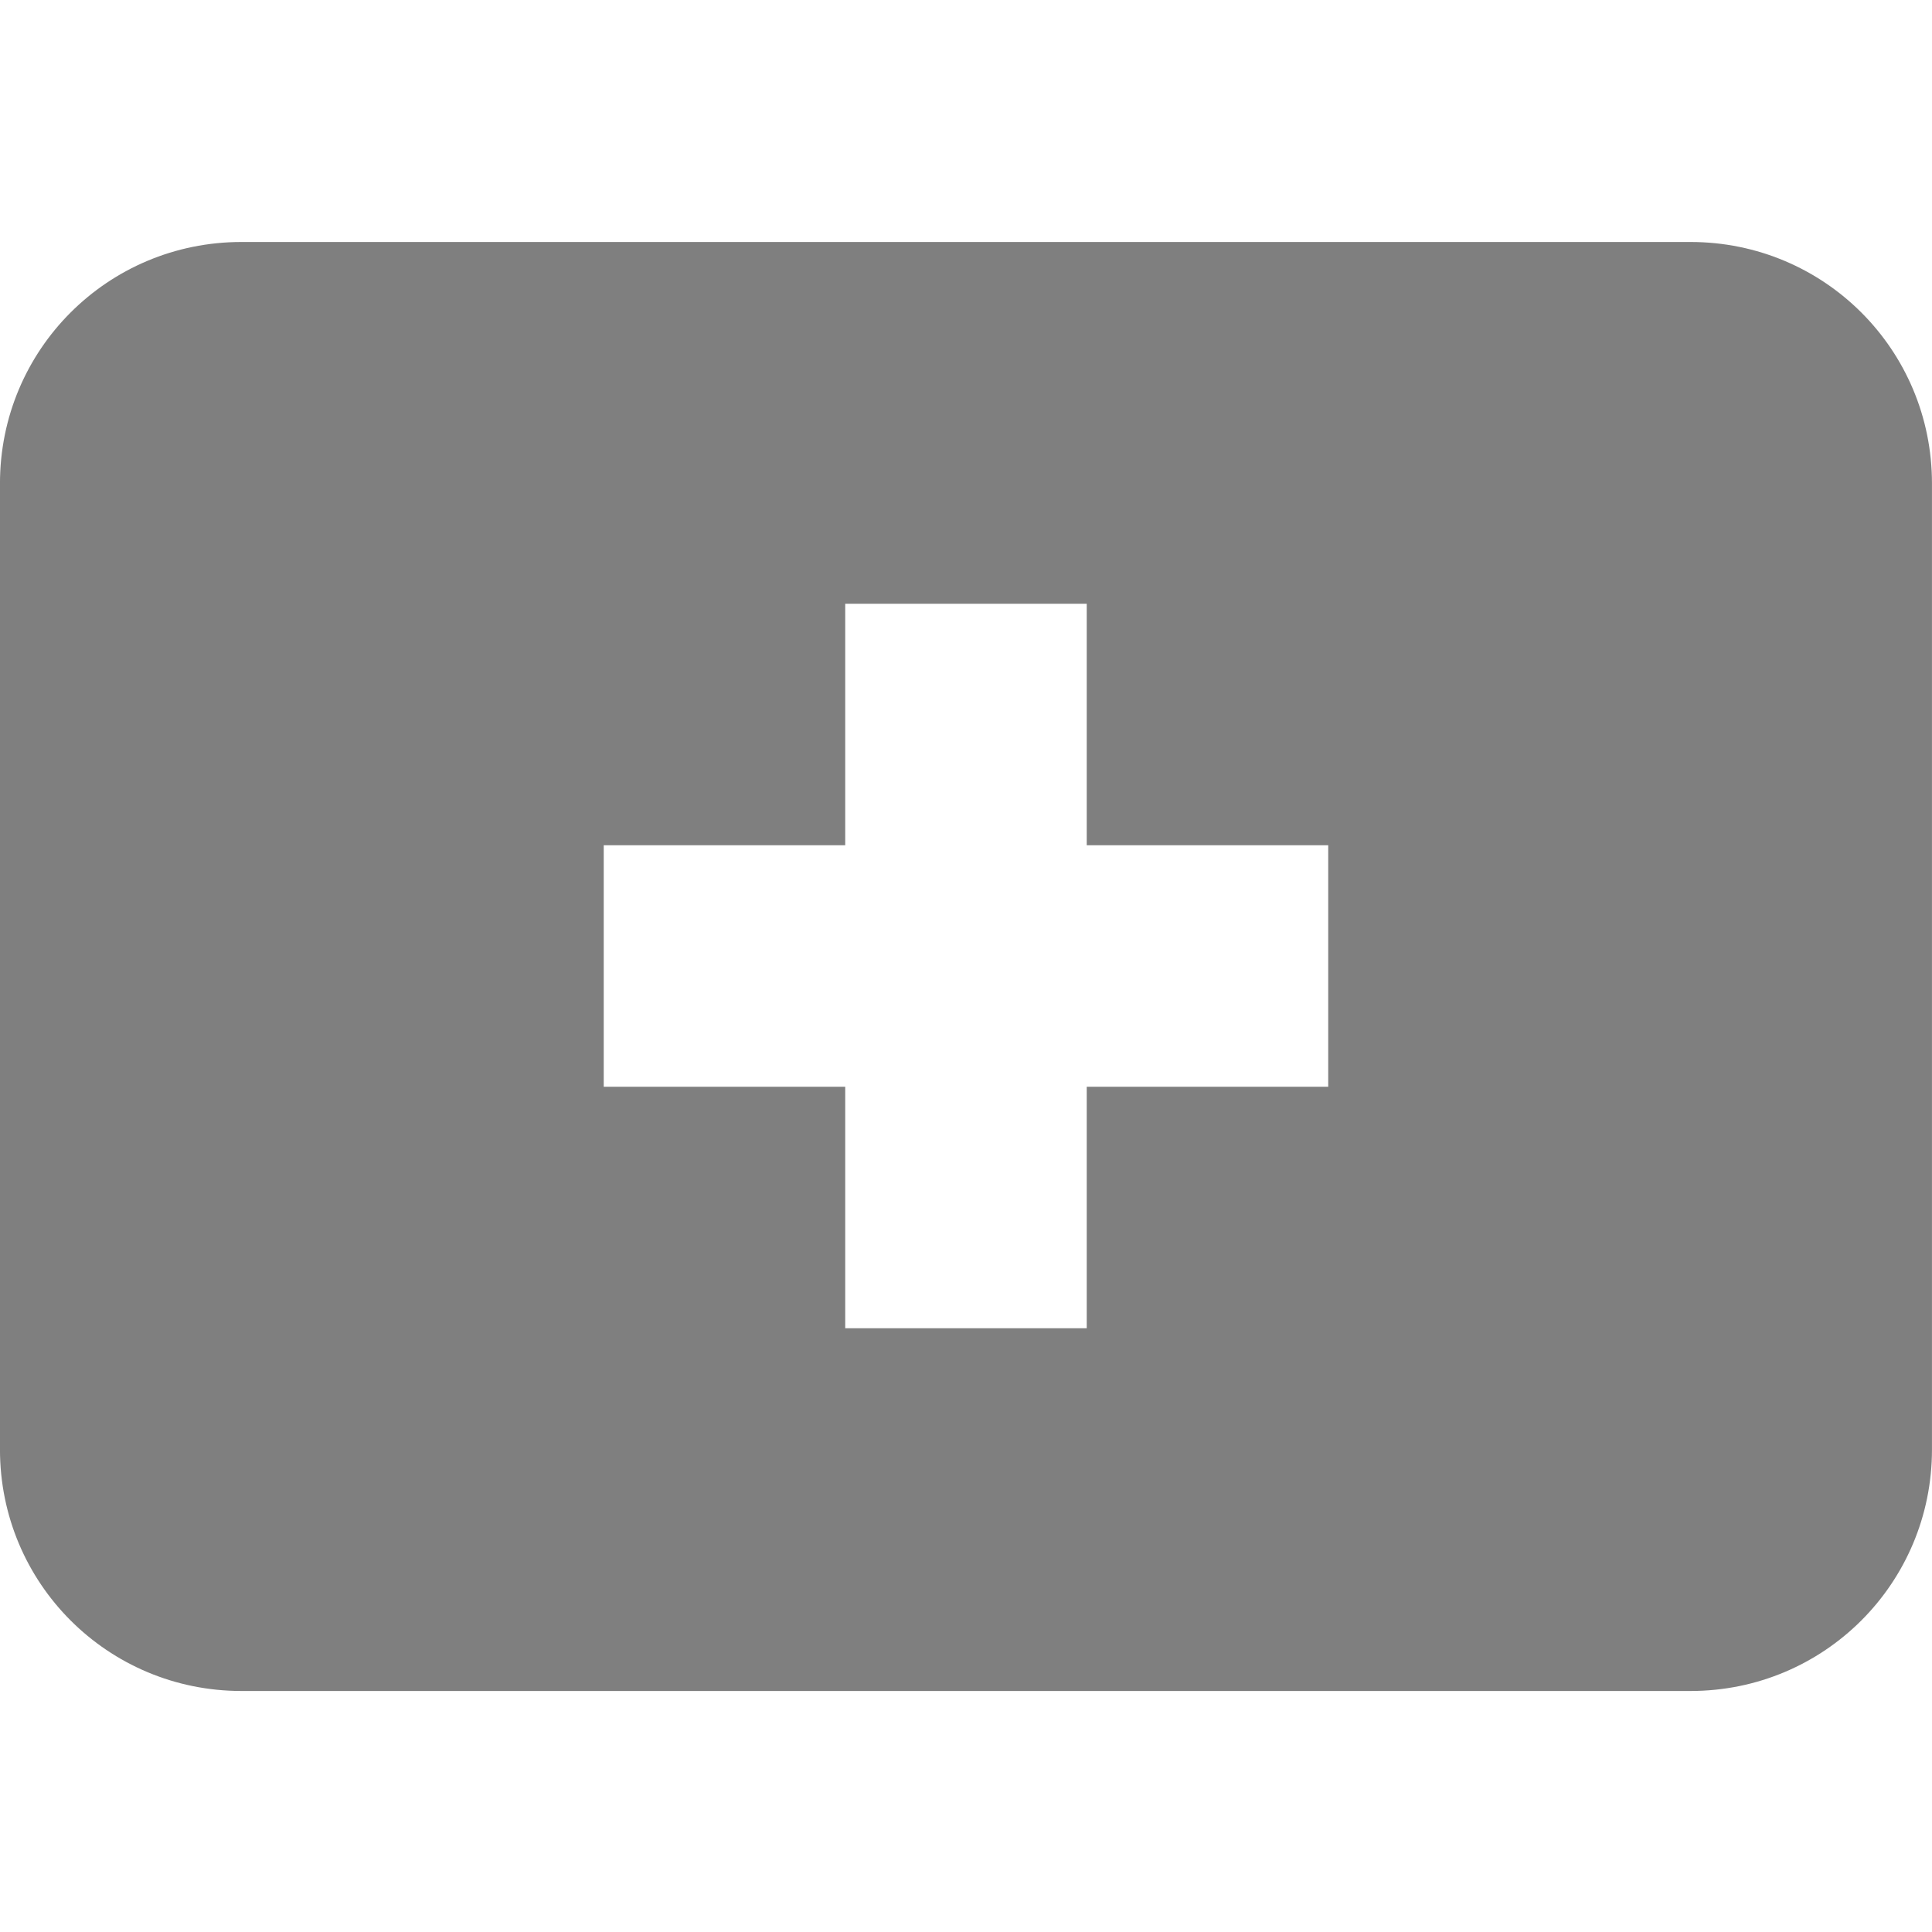
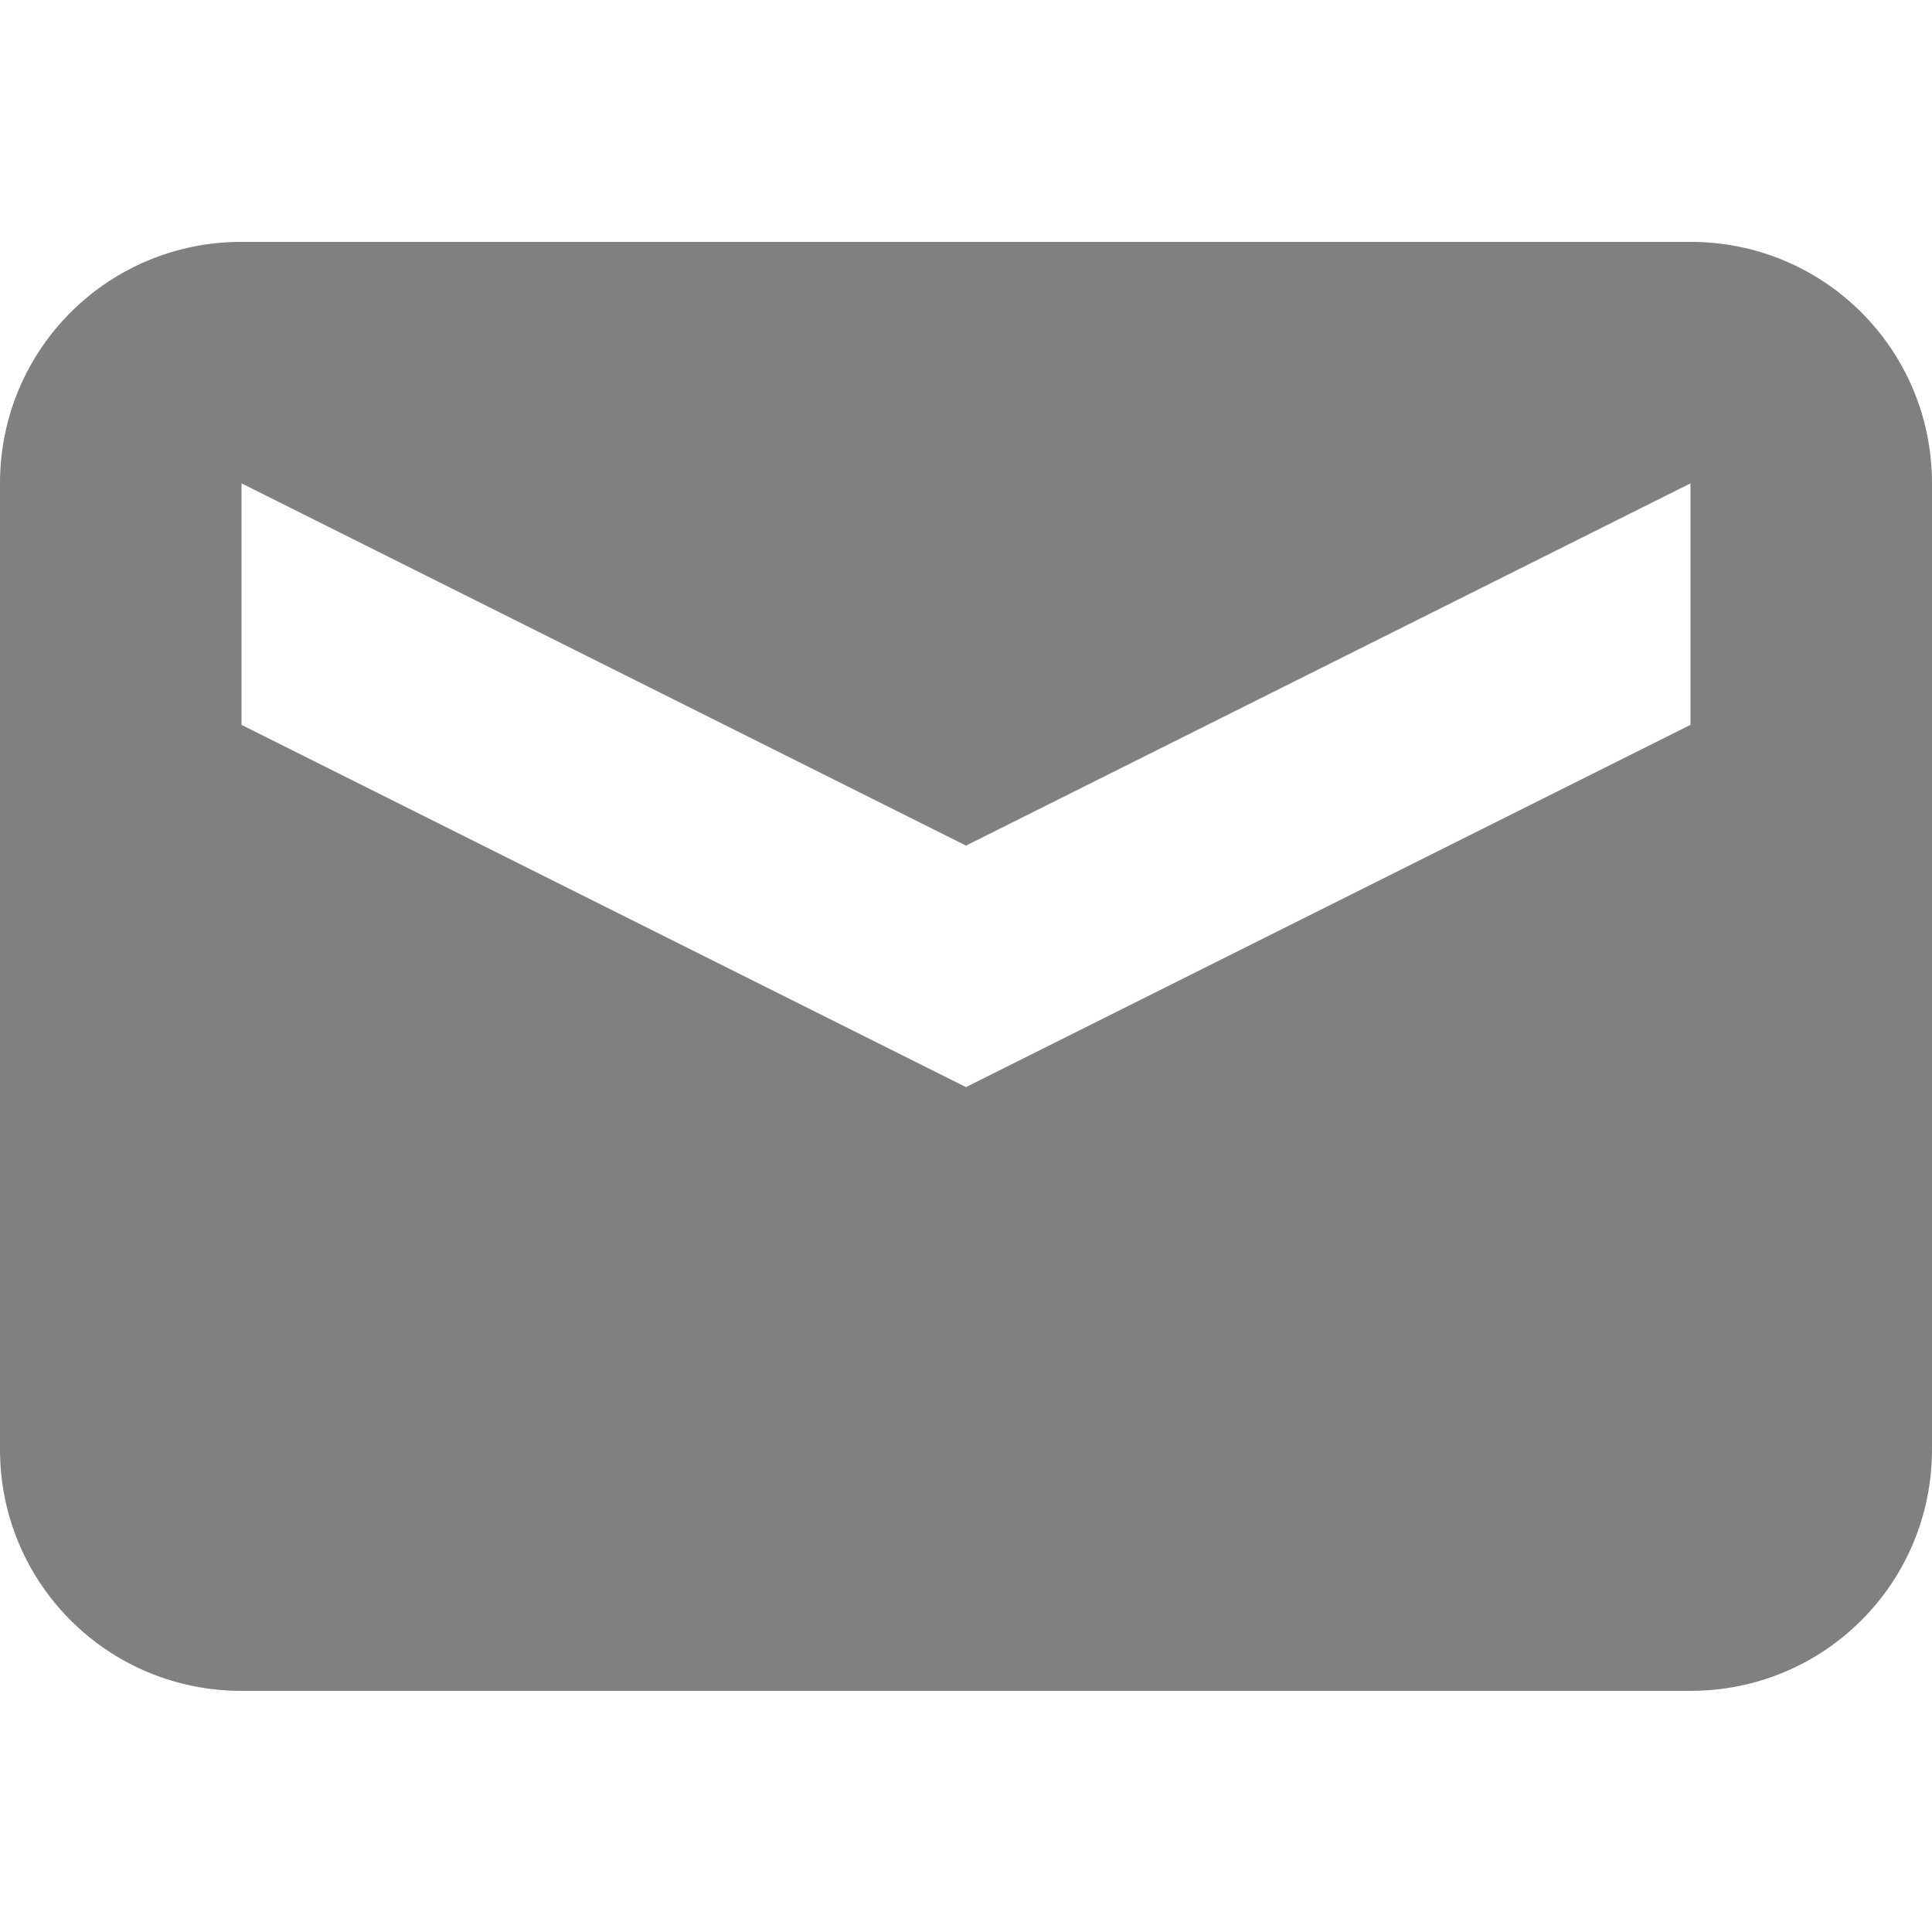
<svg xmlns="http://www.w3.org/2000/svg" xmlns:ns1="http://www.openswatchbook.org/uri/2009/osb" height="16" id="svg7384" style="enable-background:new" version="1.1" width="16">
  <defs id="defs7386">
+     <linearGradient id="linearGradient6882" ns1:paint="solid">
+       <stop id="stop6884" offset="0" style="stop-color:#555555;stop-opacity:1;" />
+     </linearGradient>
    <linearGradient id="linearGradient5606" ns1:paint="solid">
      <stop id="stop5608" offset="0" style="stop-color:#000000;stop-opacity:1;" />
    </linearGradient>
  </defs>
-   <g id="layer12" style="display:inline" transform="translate(-385.0002,-141)">
-     <path d="m 387,143.004 c -1.108,0 -2,0.892 -2,2 l 0,8 c 0,1.108 0.892,2 2,2 l 12,0 c 1.108,0 2,-0.892 2,-2 l 0,-8 c 0,-1.108 -0.892,-2 -2,-2 l -12,0 z m 5,2.996 2,0 0,2 2,0 0,2 -2,0 0,2 -2,0 0,-2 -2,0 0,-2 2,0 0,-2 z" id="path6573" style="opacity:0.5;fill:#000000;fill-opacity:1;stroke:none;stroke-width:2;stroke-miterlimit:4;stroke-dasharray:none;stroke-opacity:1" />
+   <g id="layer12" style="display:inline" transform="translate(-465.0001,39)">
+     <path d="m 467,-36.997 c -1.108,0 -2,0.892 -2,2 l 0,8 c 0,1.108 0.892,2 2,2 l 12,0 c 1.108,0 2,-0.892 2,-2 l 0,-8 c 0,-1.108 -0.892,-2 -2,-2 l -12,0 z m 0,2 6,3 6,-3 0,2 -6,3 -6,-3 0,-2 z" id="path6573-9" style="opacity:1;fill:#000000;fill-opacity:0.498;stroke:none;stroke-width:2;stroke-miterlimit:4;stroke-dasharray:none;stroke-opacity:1" />
  </g>
</svg>
